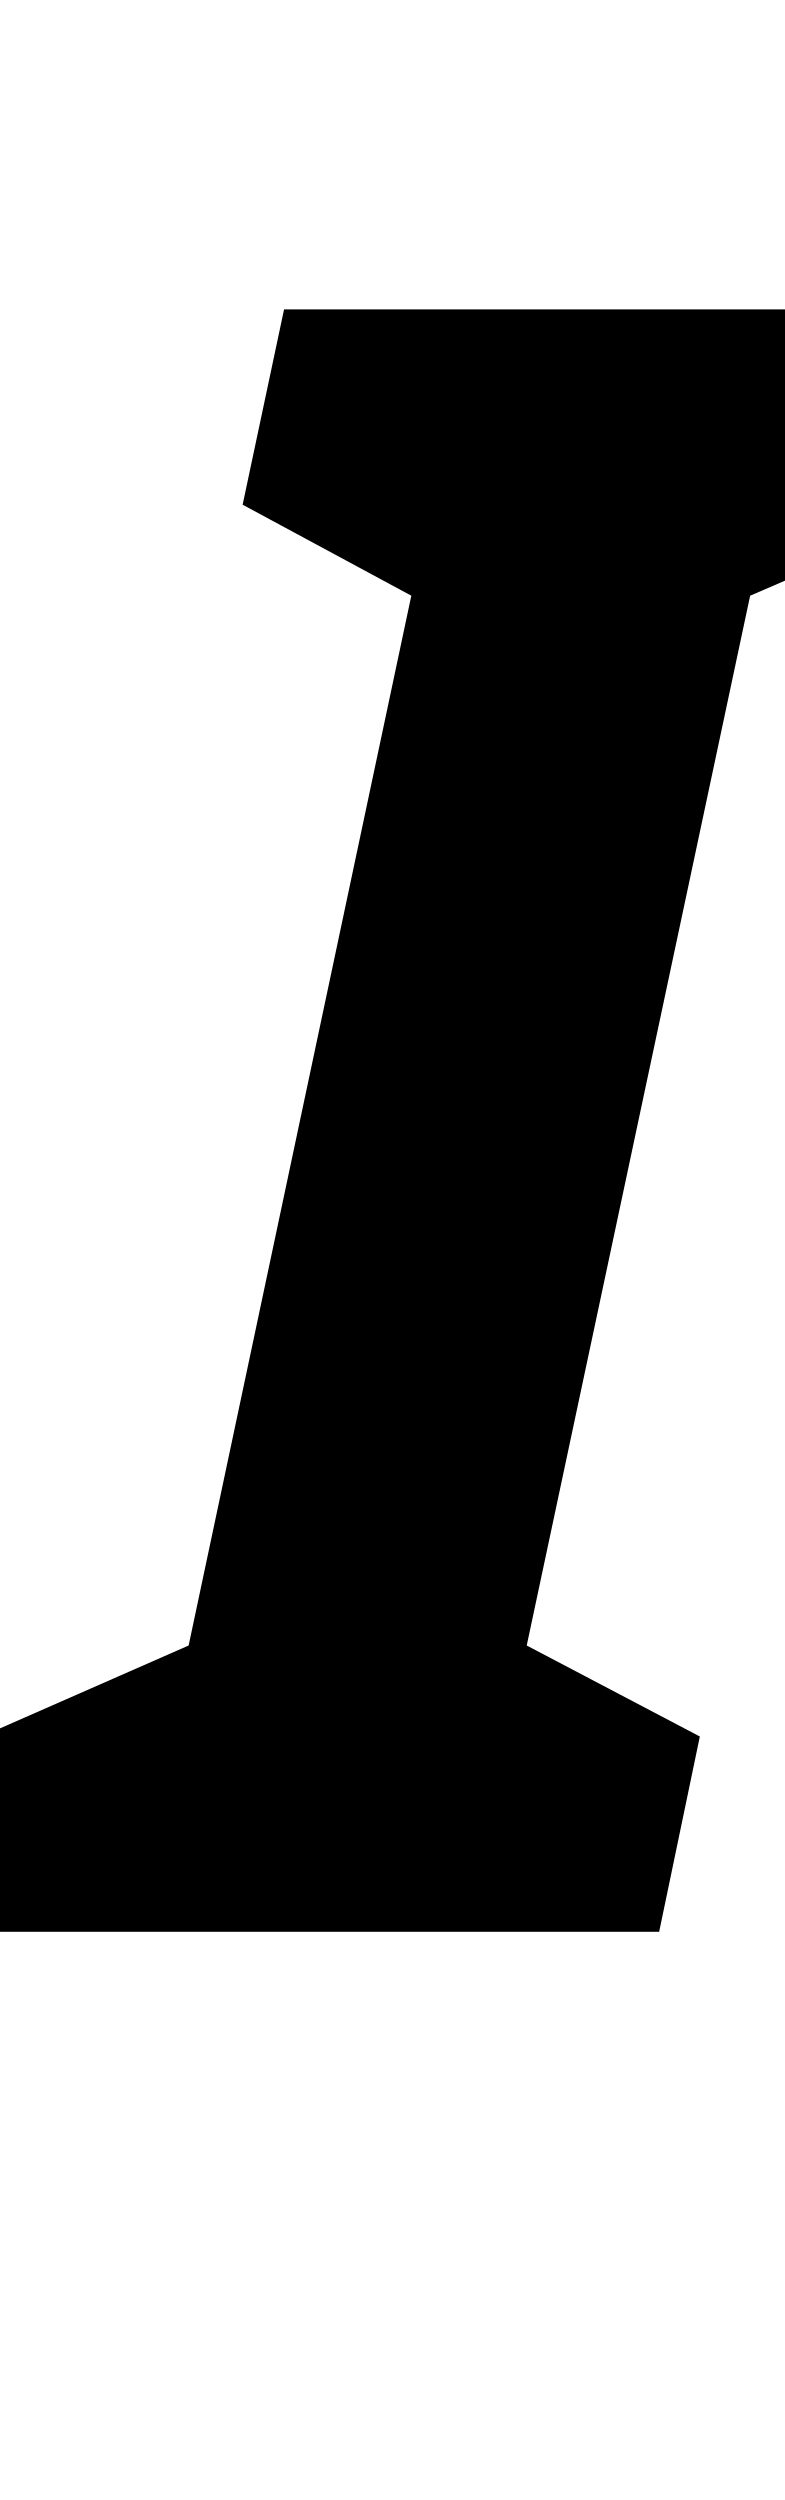
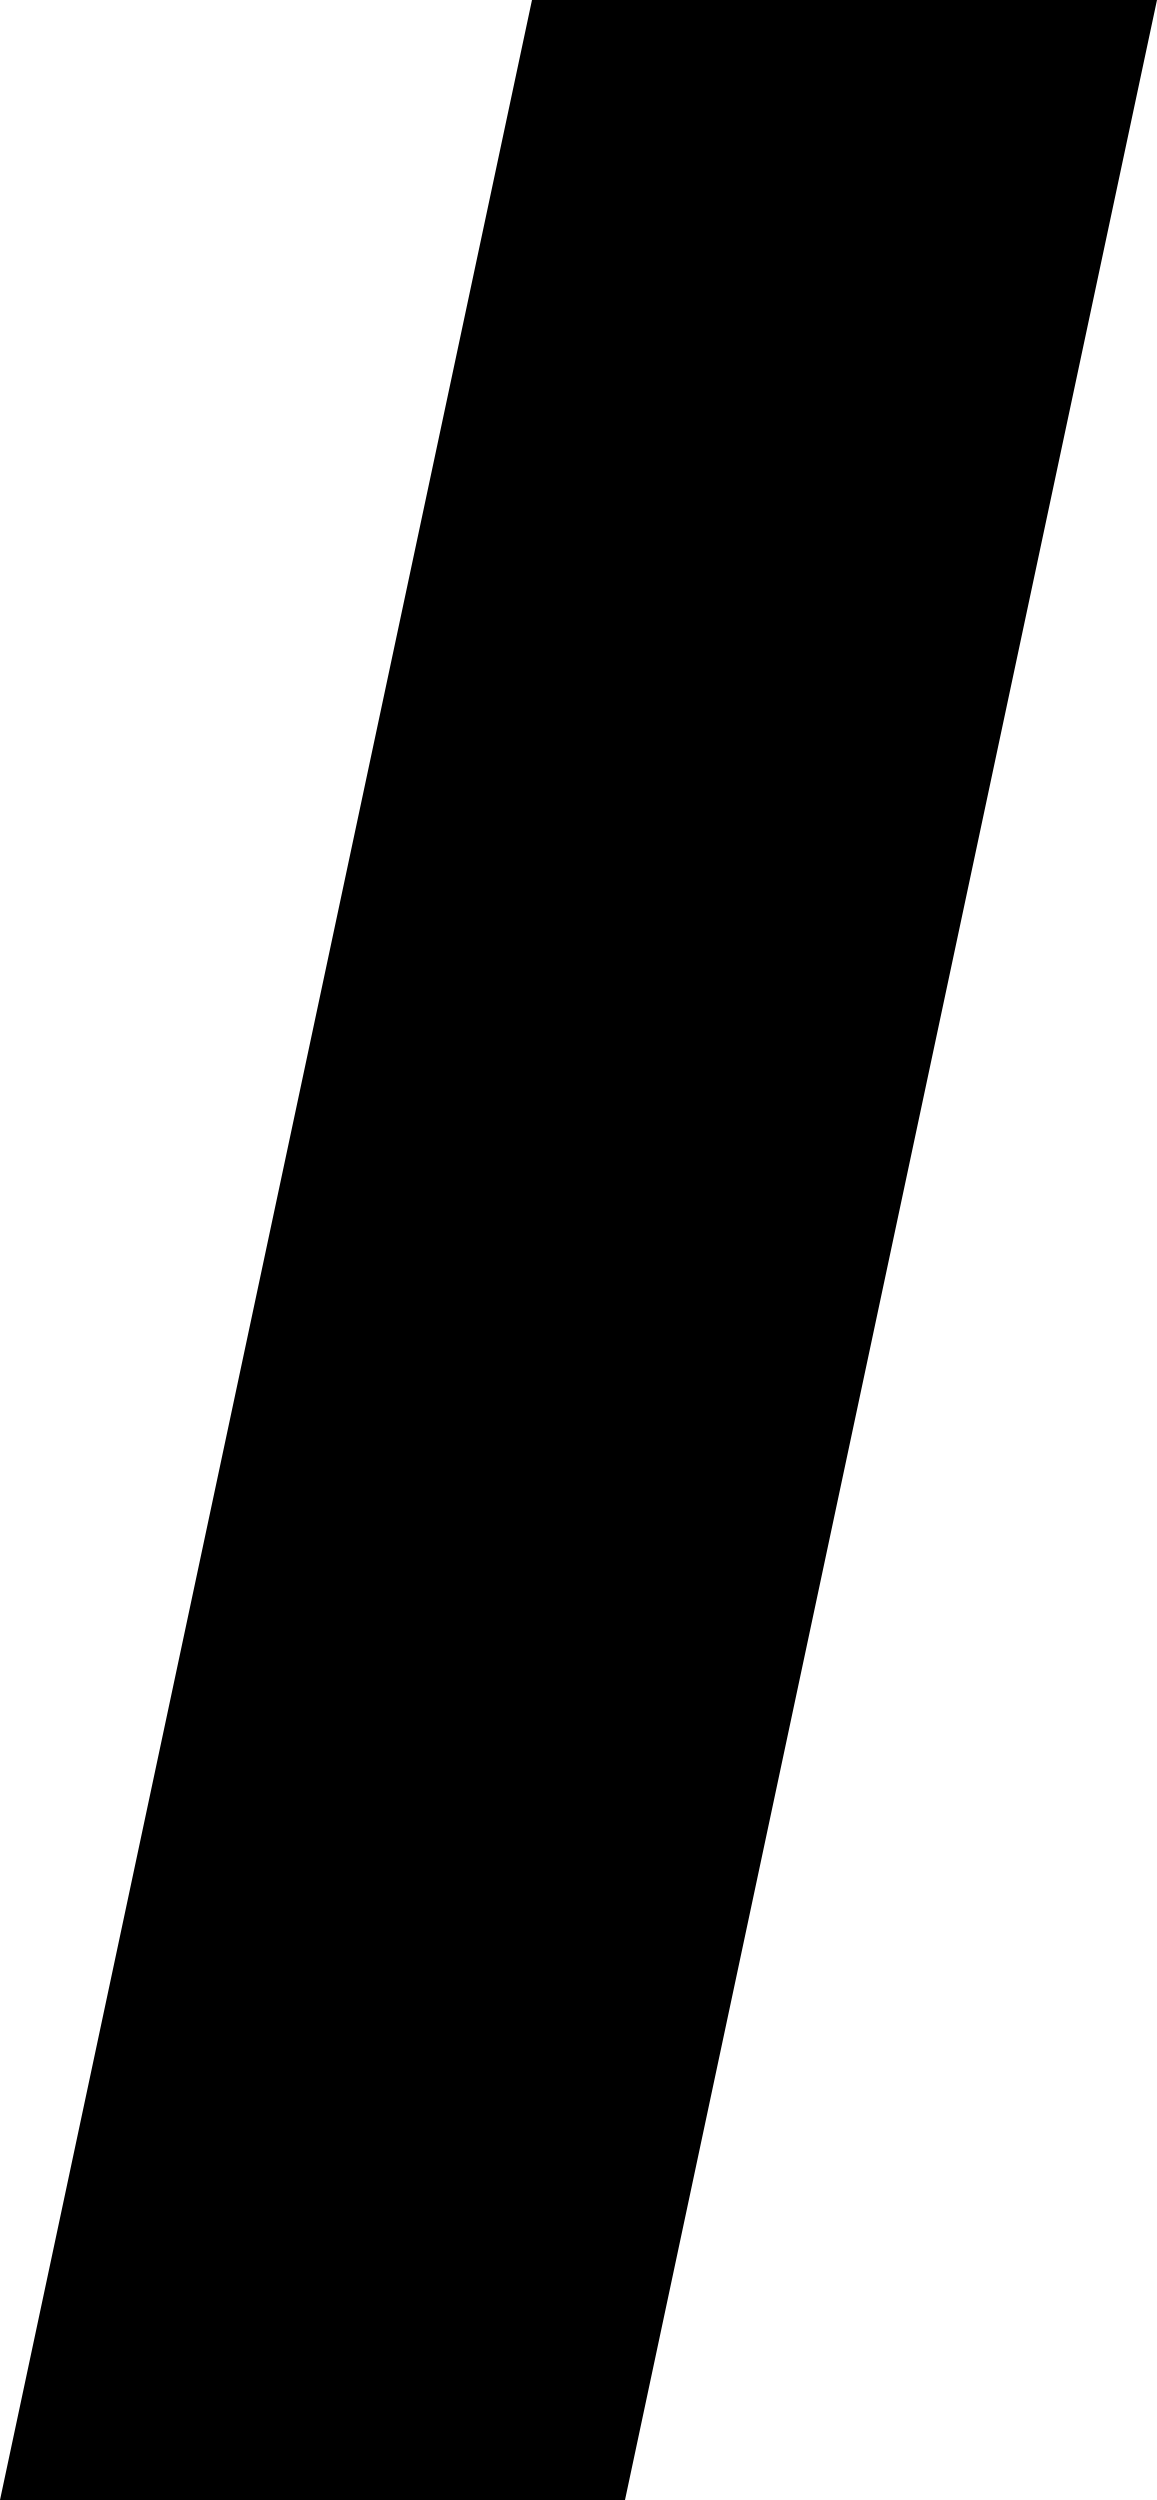
- <svg xmlns="http://www.w3.org/2000/svg" id="b" viewBox="0 0 16.56 52.8">
+ <svg xmlns="http://www.w3.org/2000/svg" id="b" viewBox="0 0 15.55 33.6">
  <defs>
-     <style>.d{font-family:RedondaCompressed-ExtraBoldItalic, 'Redonda Compressed';font-size:48px;font-style:italic;font-weight:700;}</style>
+     <style>.e{isolation:isolate;}</style>
  </defs>
  <g id="c">
-     <text class="d" transform="translate(.14 40.8)">
-       <tspan x="0" y="0">I</tspan>
-     </text>
+     <g id="d">
+       <g class="e">
+         <g class="e">
+           <path d="M7.15,0h8.4l-7.15,33.6H0L7.15,0Z" />
+         </g>
+       </g>
+     </g>
  </g>
</svg>
